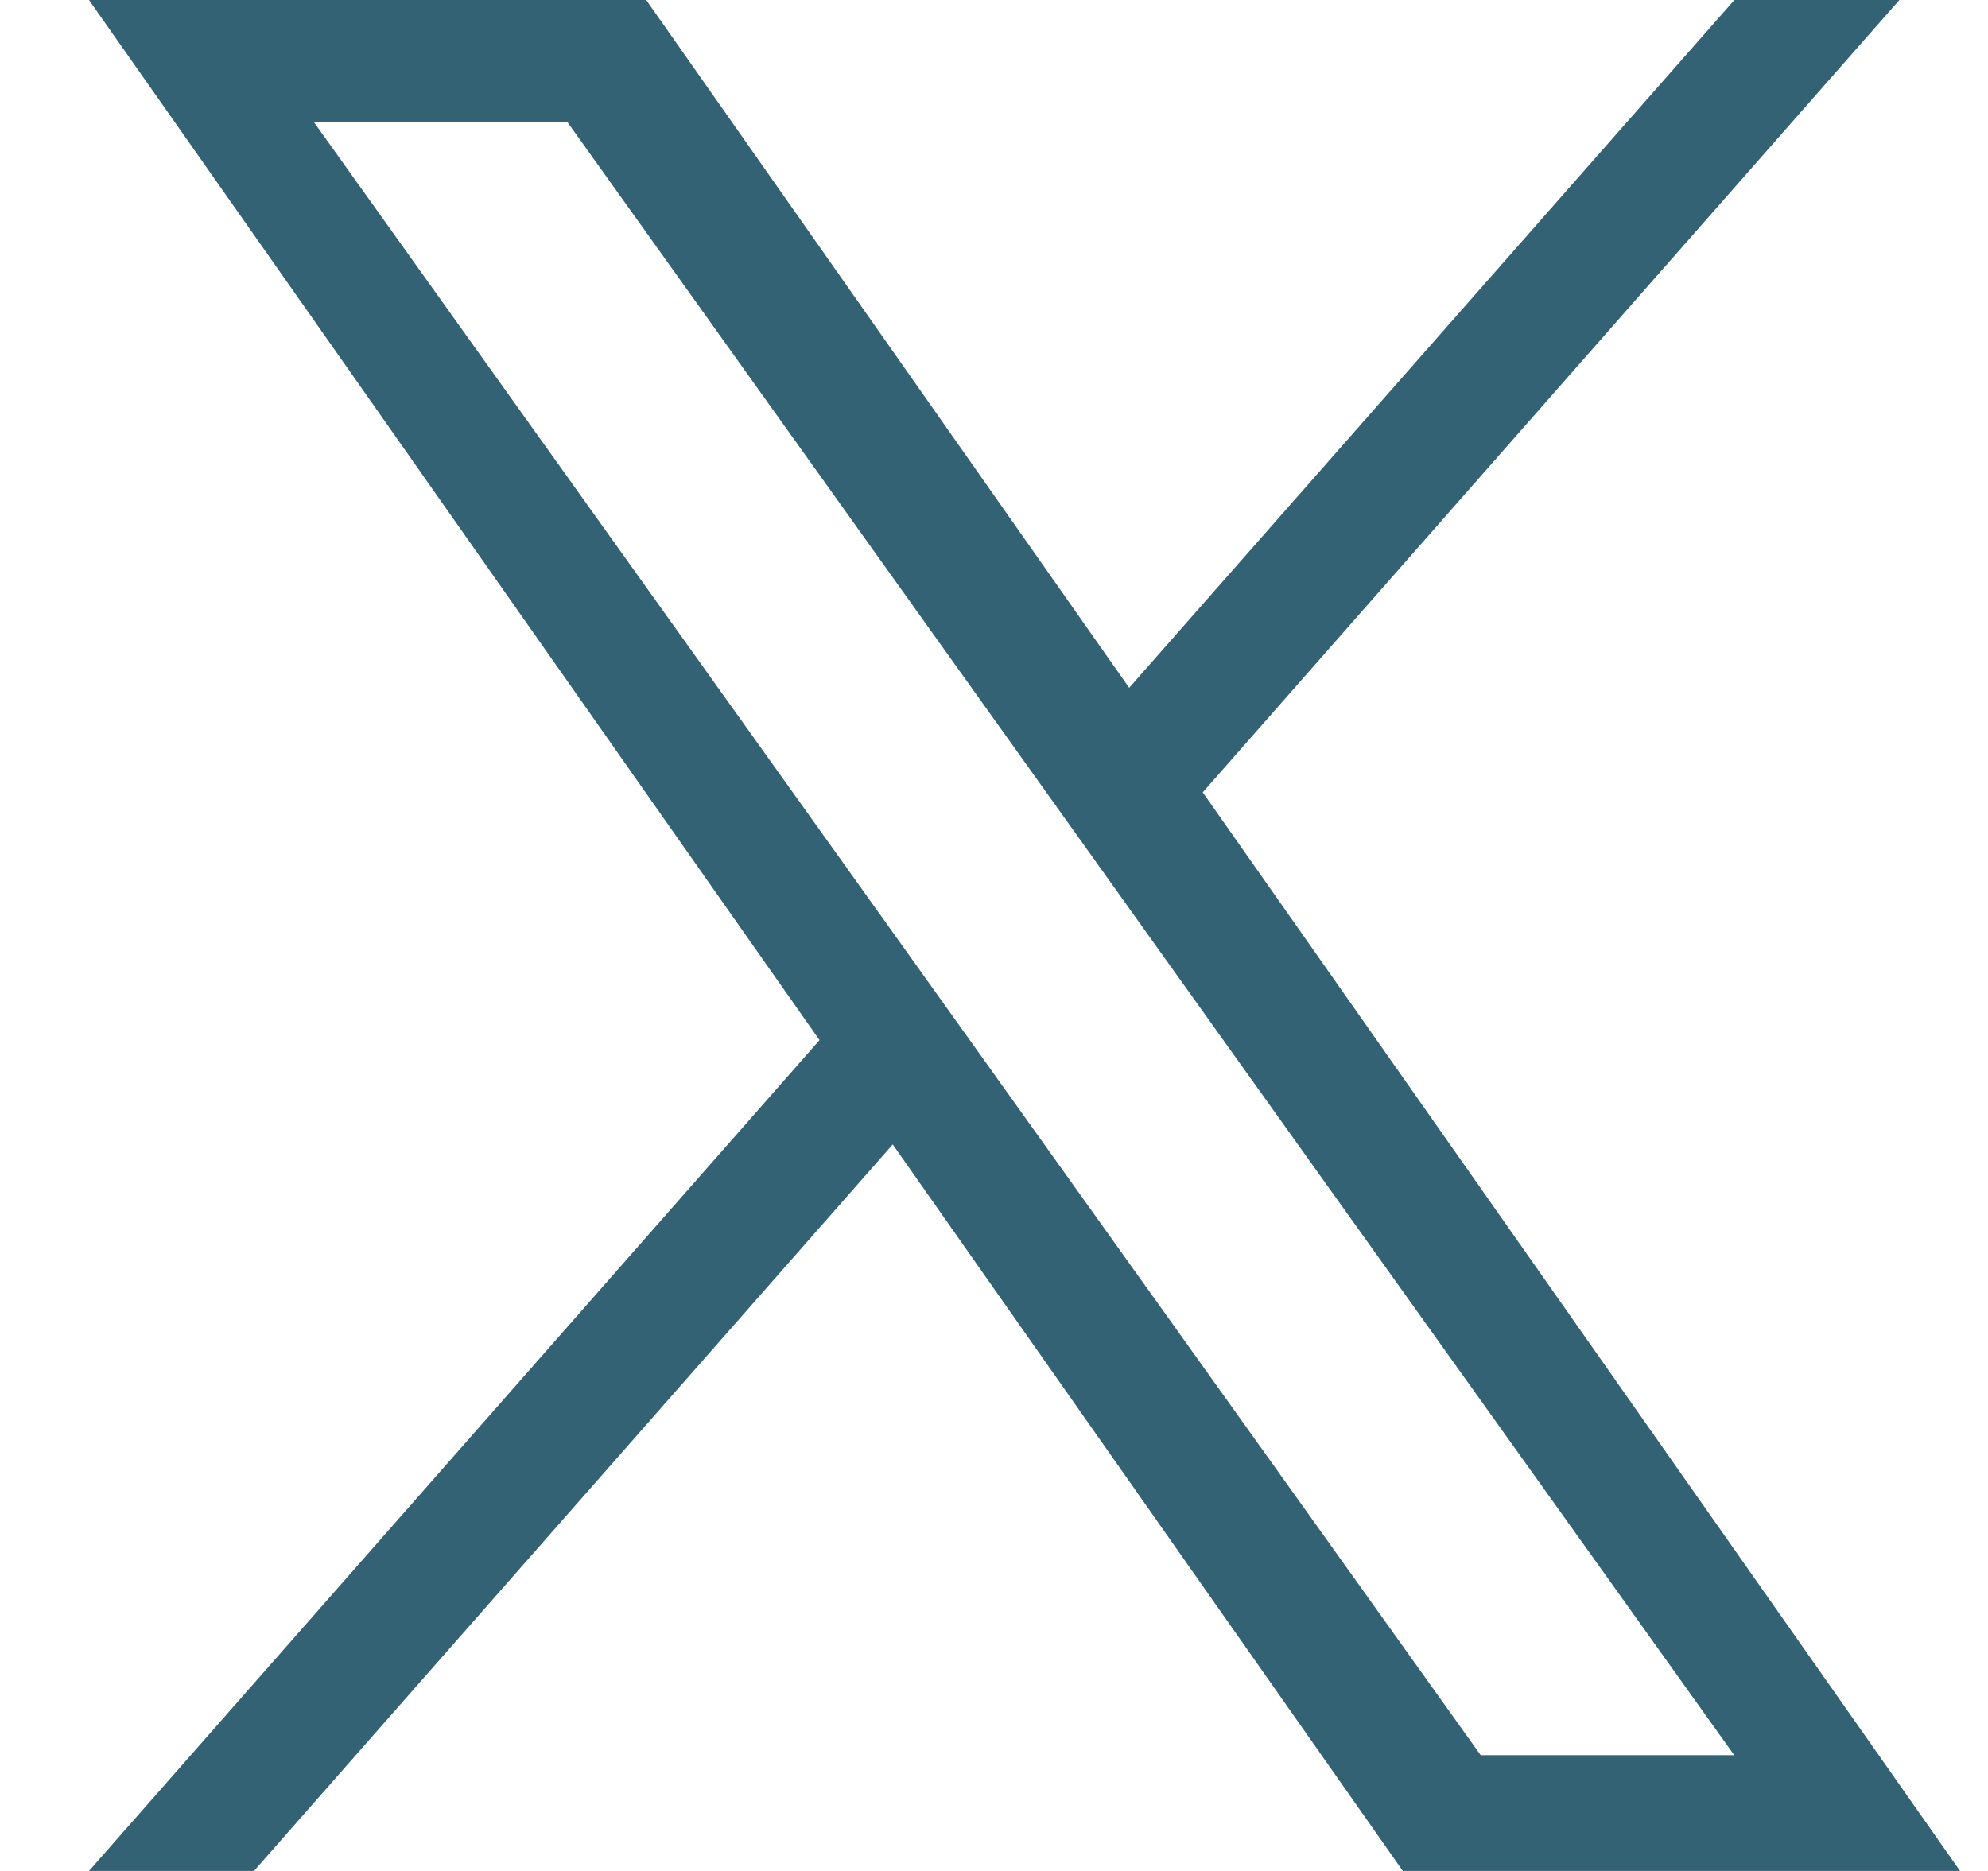
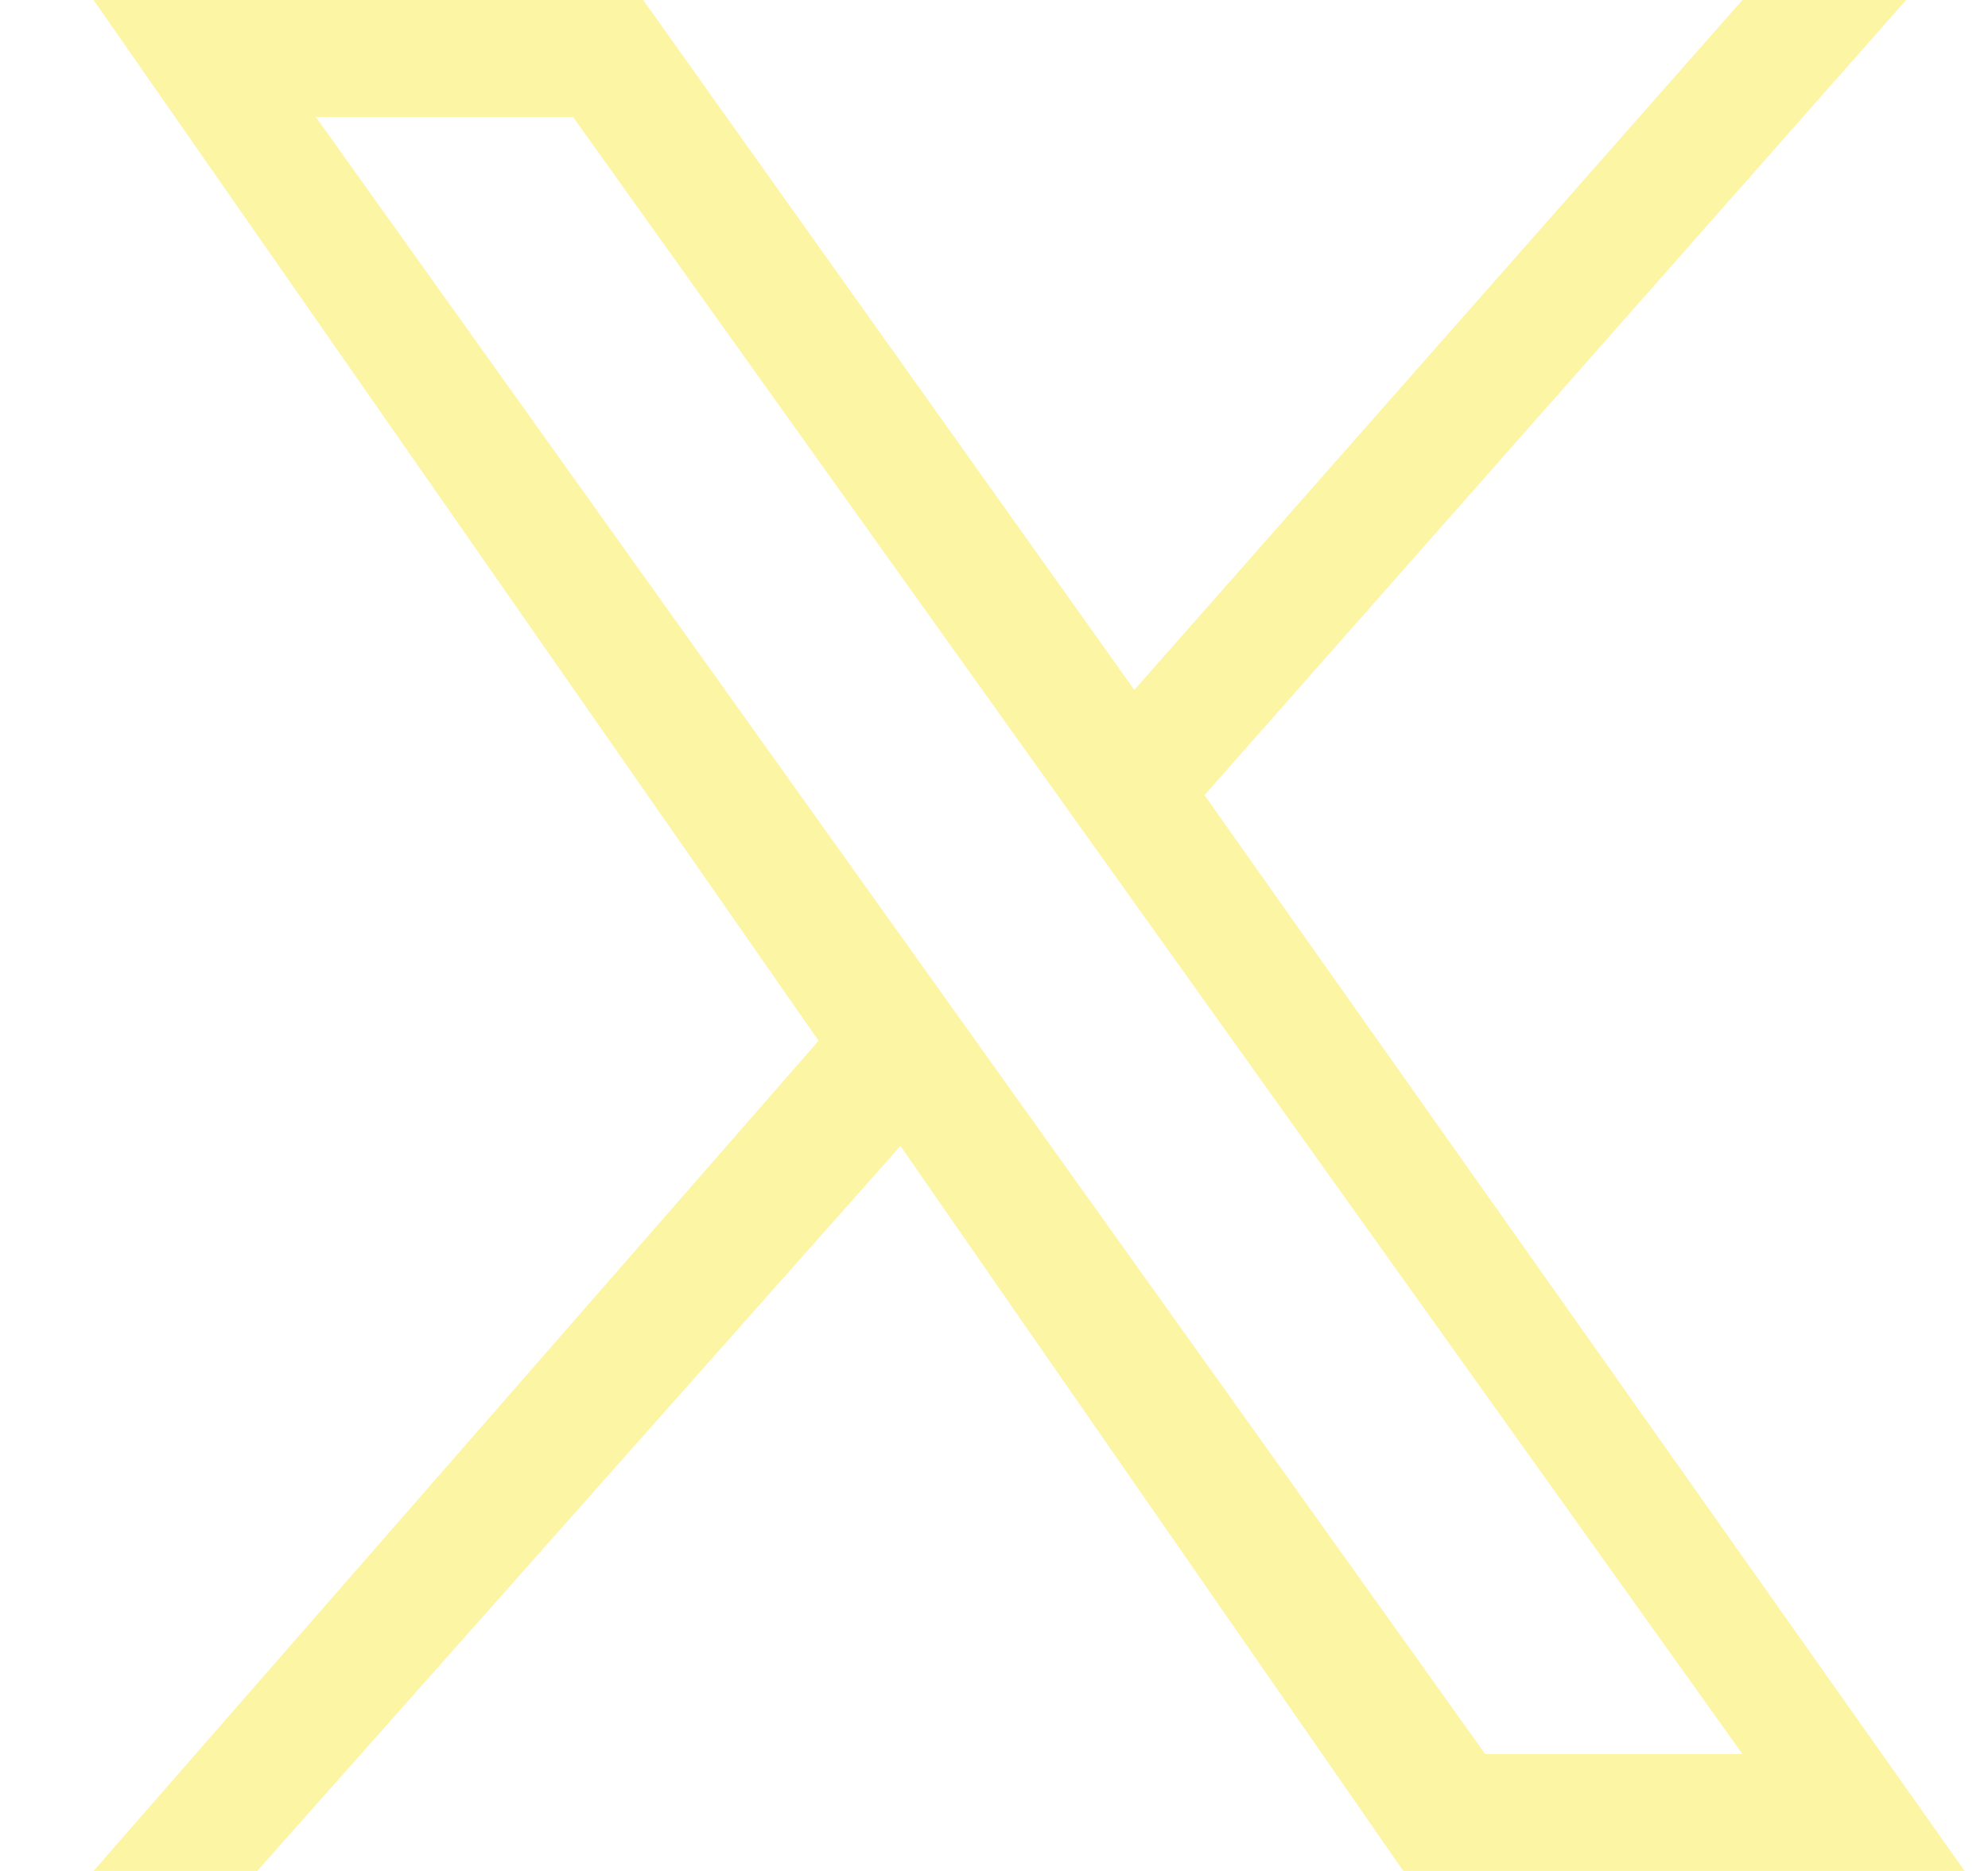
- <svg xmlns="http://www.w3.org/2000/svg" width="17" height="16" viewBox="0 0 17 16" fill="none">
-   <path d="M10.285 6.776L16.242 0H14.831L9.656 5.882L5.526 0H0.761L7.008 8.895L0.761 16H2.172L7.634 9.787L11.996 16H16.761M2.682 1.041H4.85L14.83 15.01H12.662" fill="#346275" />
+ <svg xmlns="http://www.w3.org/2000/svg" version="1.1" id="Layer_1" x="0px" y="0px" viewBox="0 0 17 16" style="enable-background:new 0 0 17 16;" xml:space="preserve">
+   <style type="text/css">
+ 	.st0{fill:#FCF5A3;}
+ </style>
+   <path class="st0" d="M10.3,6.8l6-6.8h-1.4L9.7,5.9L5.5,0H0.8L7,8.9L0.8,16h1.4l5.5-6.2L12,16h4.8 M2.7,1h2.2l10,14h-2.2" />
</svg>
